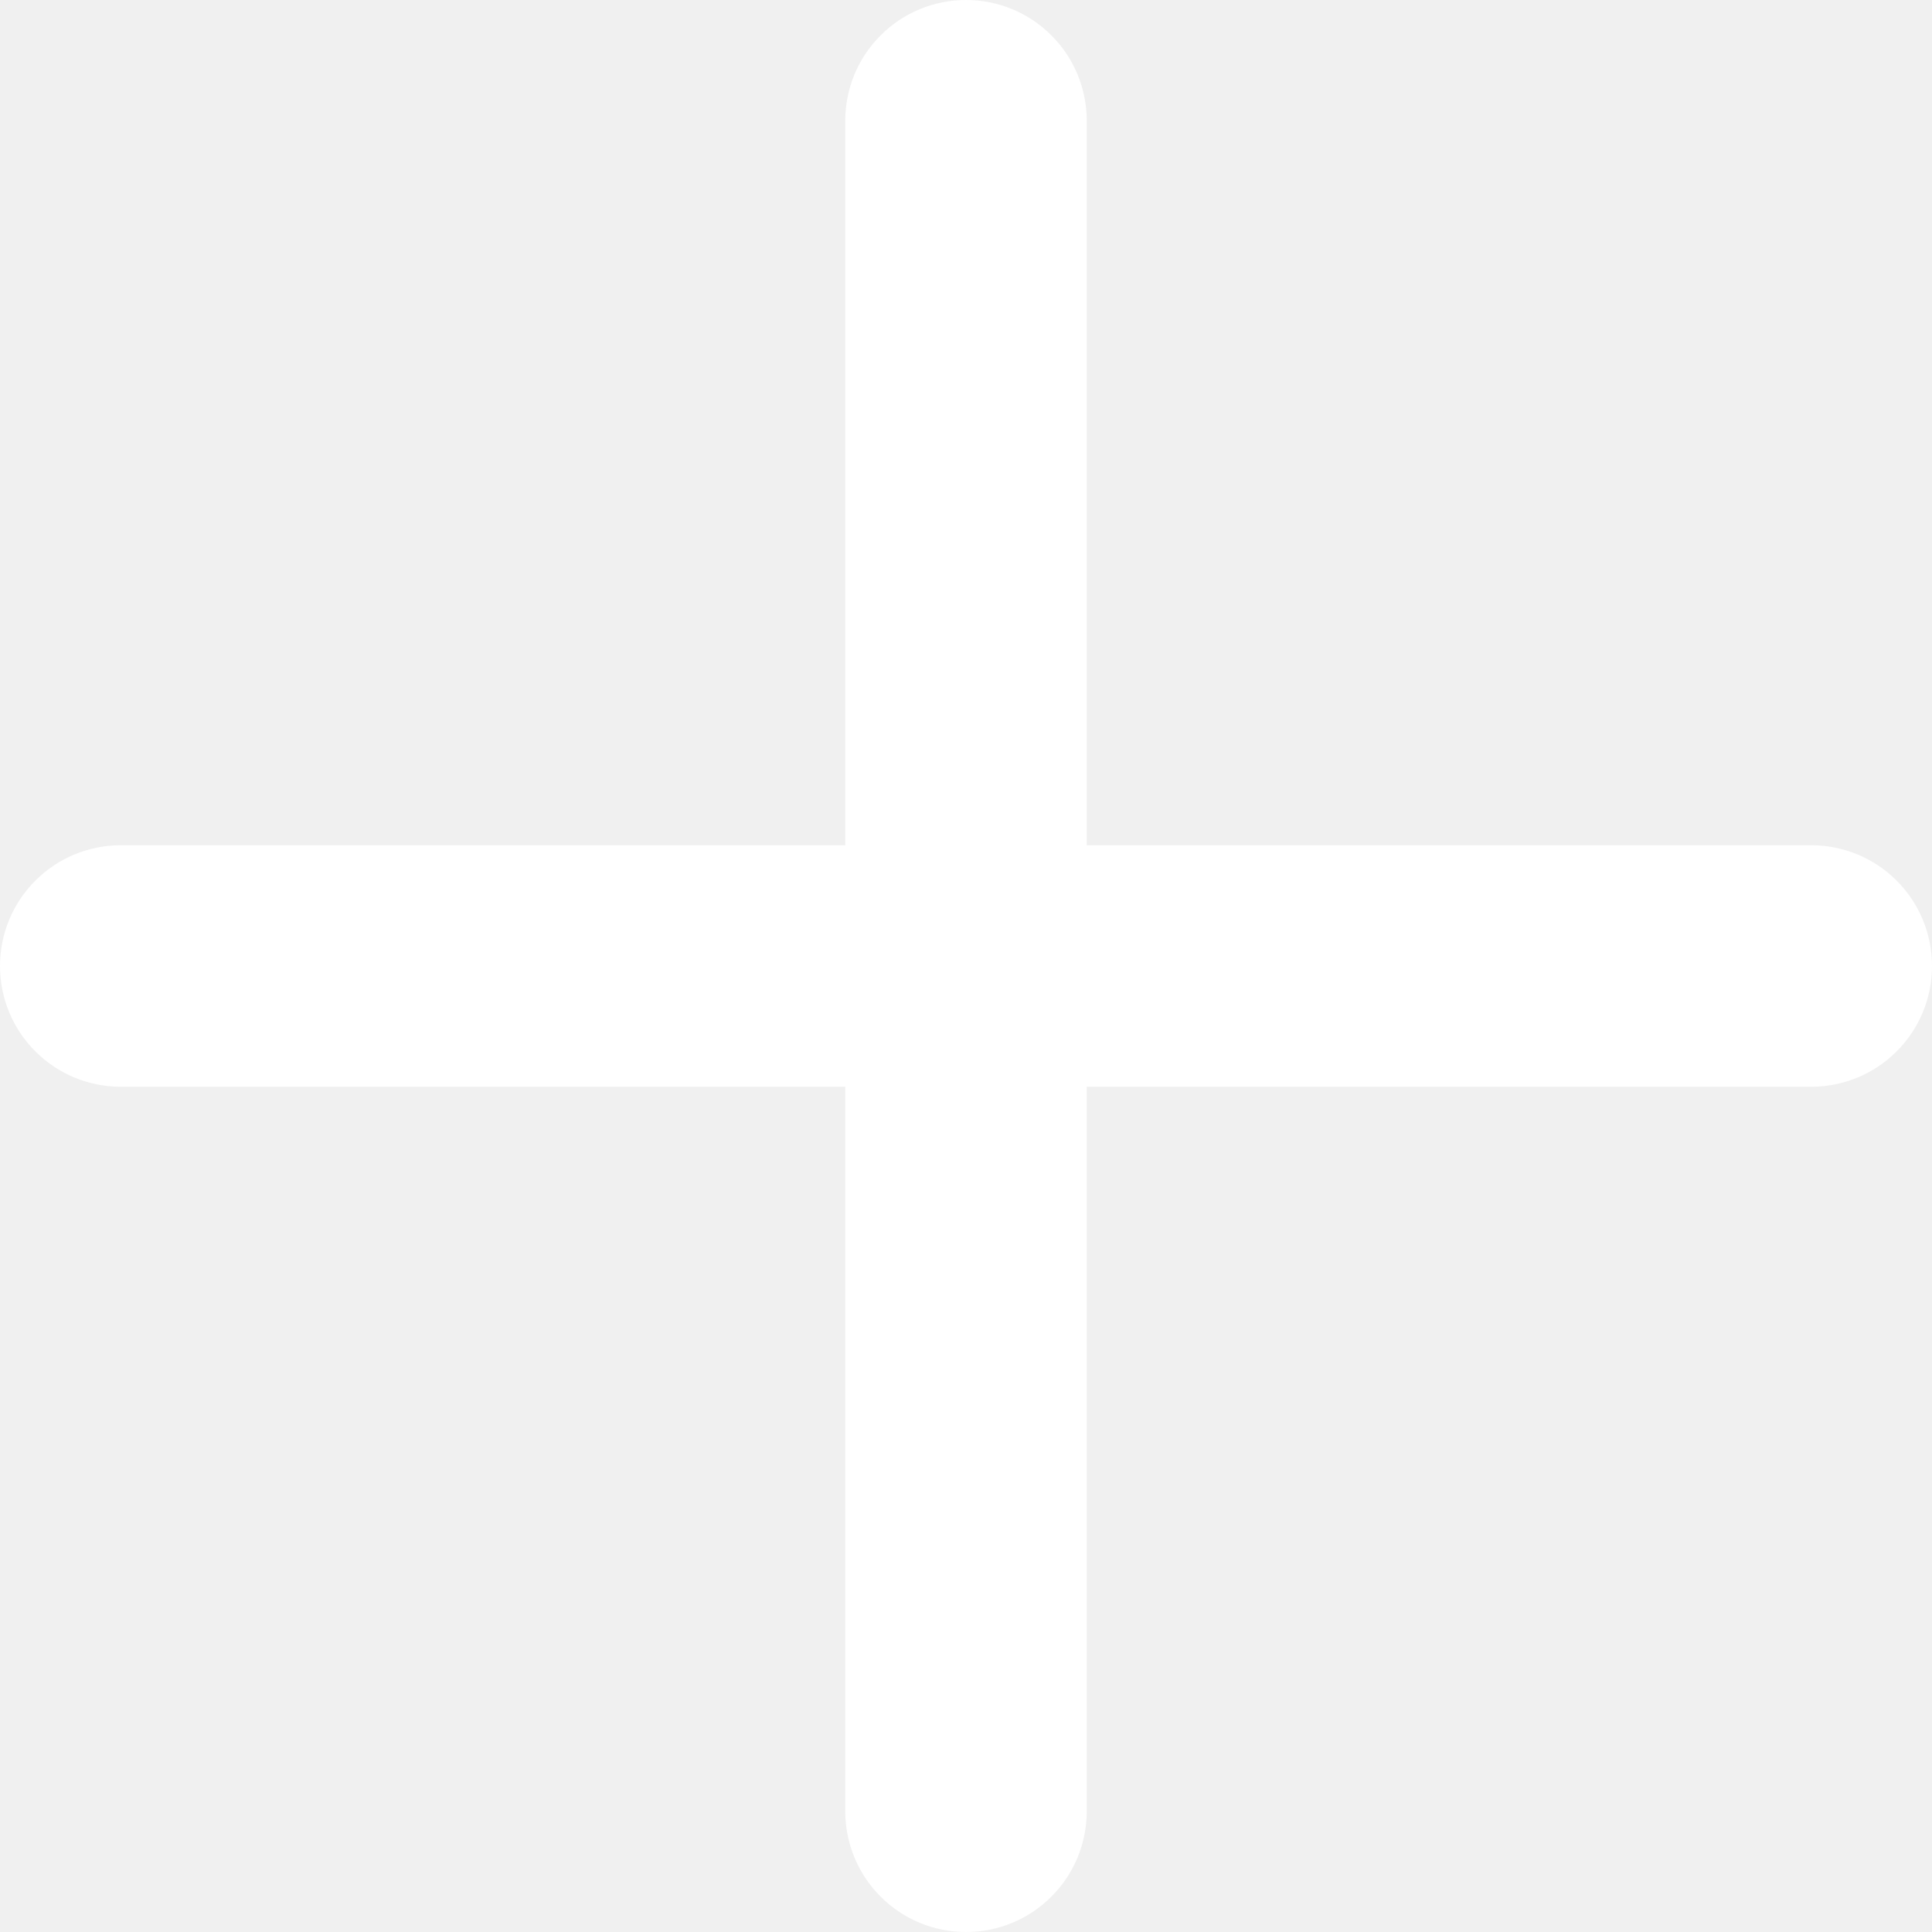
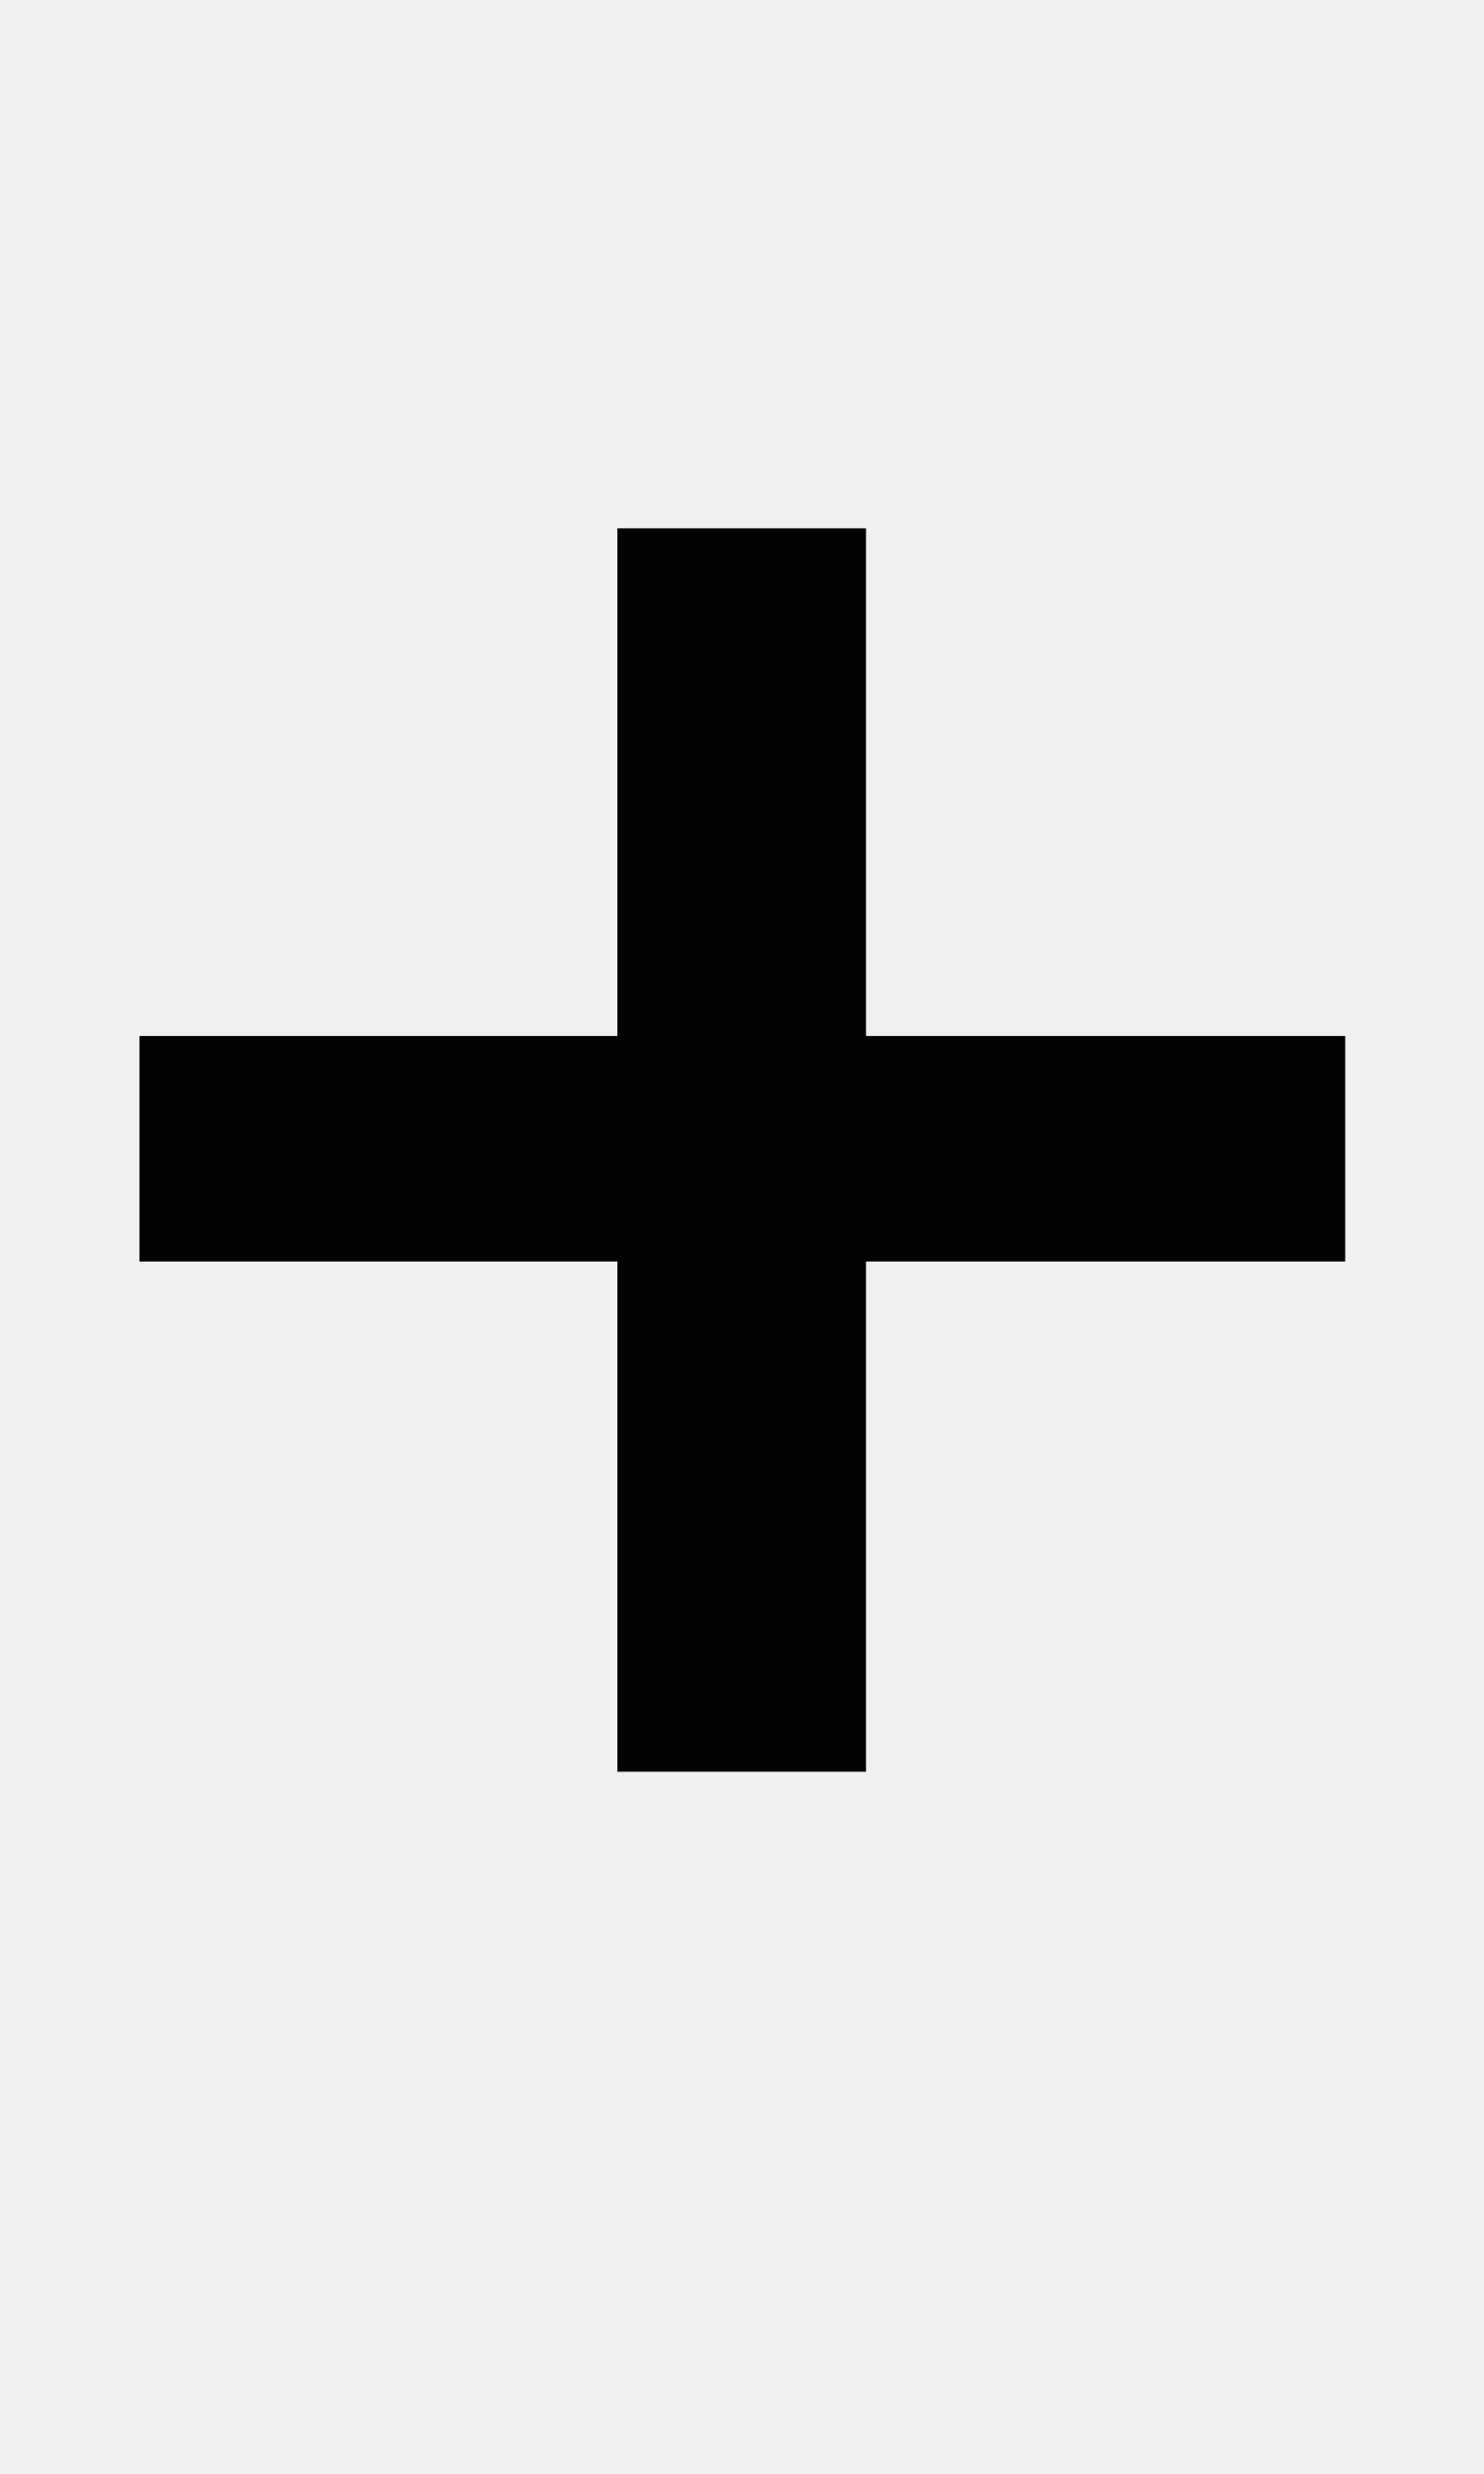
- <svg xmlns="http://www.w3.org/2000/svg" width="16" height="16" viewBox="0 0 16 16" fill="none">
-   <path d="M15 7H9V1C9 0.735 8.895 0.48 8.707 0.293C8.52 0.105 8.265 0 8 0C7.735 0 7.48 0.105 7.293 0.293C7.105 0.48 7 0.735 7 1V7H1C0.735 7 0.48 7.105 0.293 7.293C0.105 7.48 0 7.735 0 8C0 8.265 0.105 8.52 0.293 8.707C0.48 8.895 0.735 9 1 9H7V15C7 15.265 7.105 15.52 7.293 15.707C7.48 15.895 7.735 16 8 16C8.265 16 8.52 15.895 8.707 15.707C8.895 15.52 9 15.265 9 15V9H15C15.265 9 15.52 8.895 15.707 8.707C15.895 8.52 16 8.265 16 8C16 7.735 15.895 7.48 15.707 7.293C15.52 7.105 15.265 7 15 7Z" fill="white" />
+ <svg xmlns="http://www.w3.org/2000/svg" width="18" height="30" viewBox="0 0 18 30">
+   <text id="_" data-name="+" transform="translate(9 24)" fill="currentColor" font-size="30" font-family="Lato-Bold, Lato" font-weight="700">
+     <tspan x="-8.7" y="0">+</tspan>
+   </text>
</svg>
